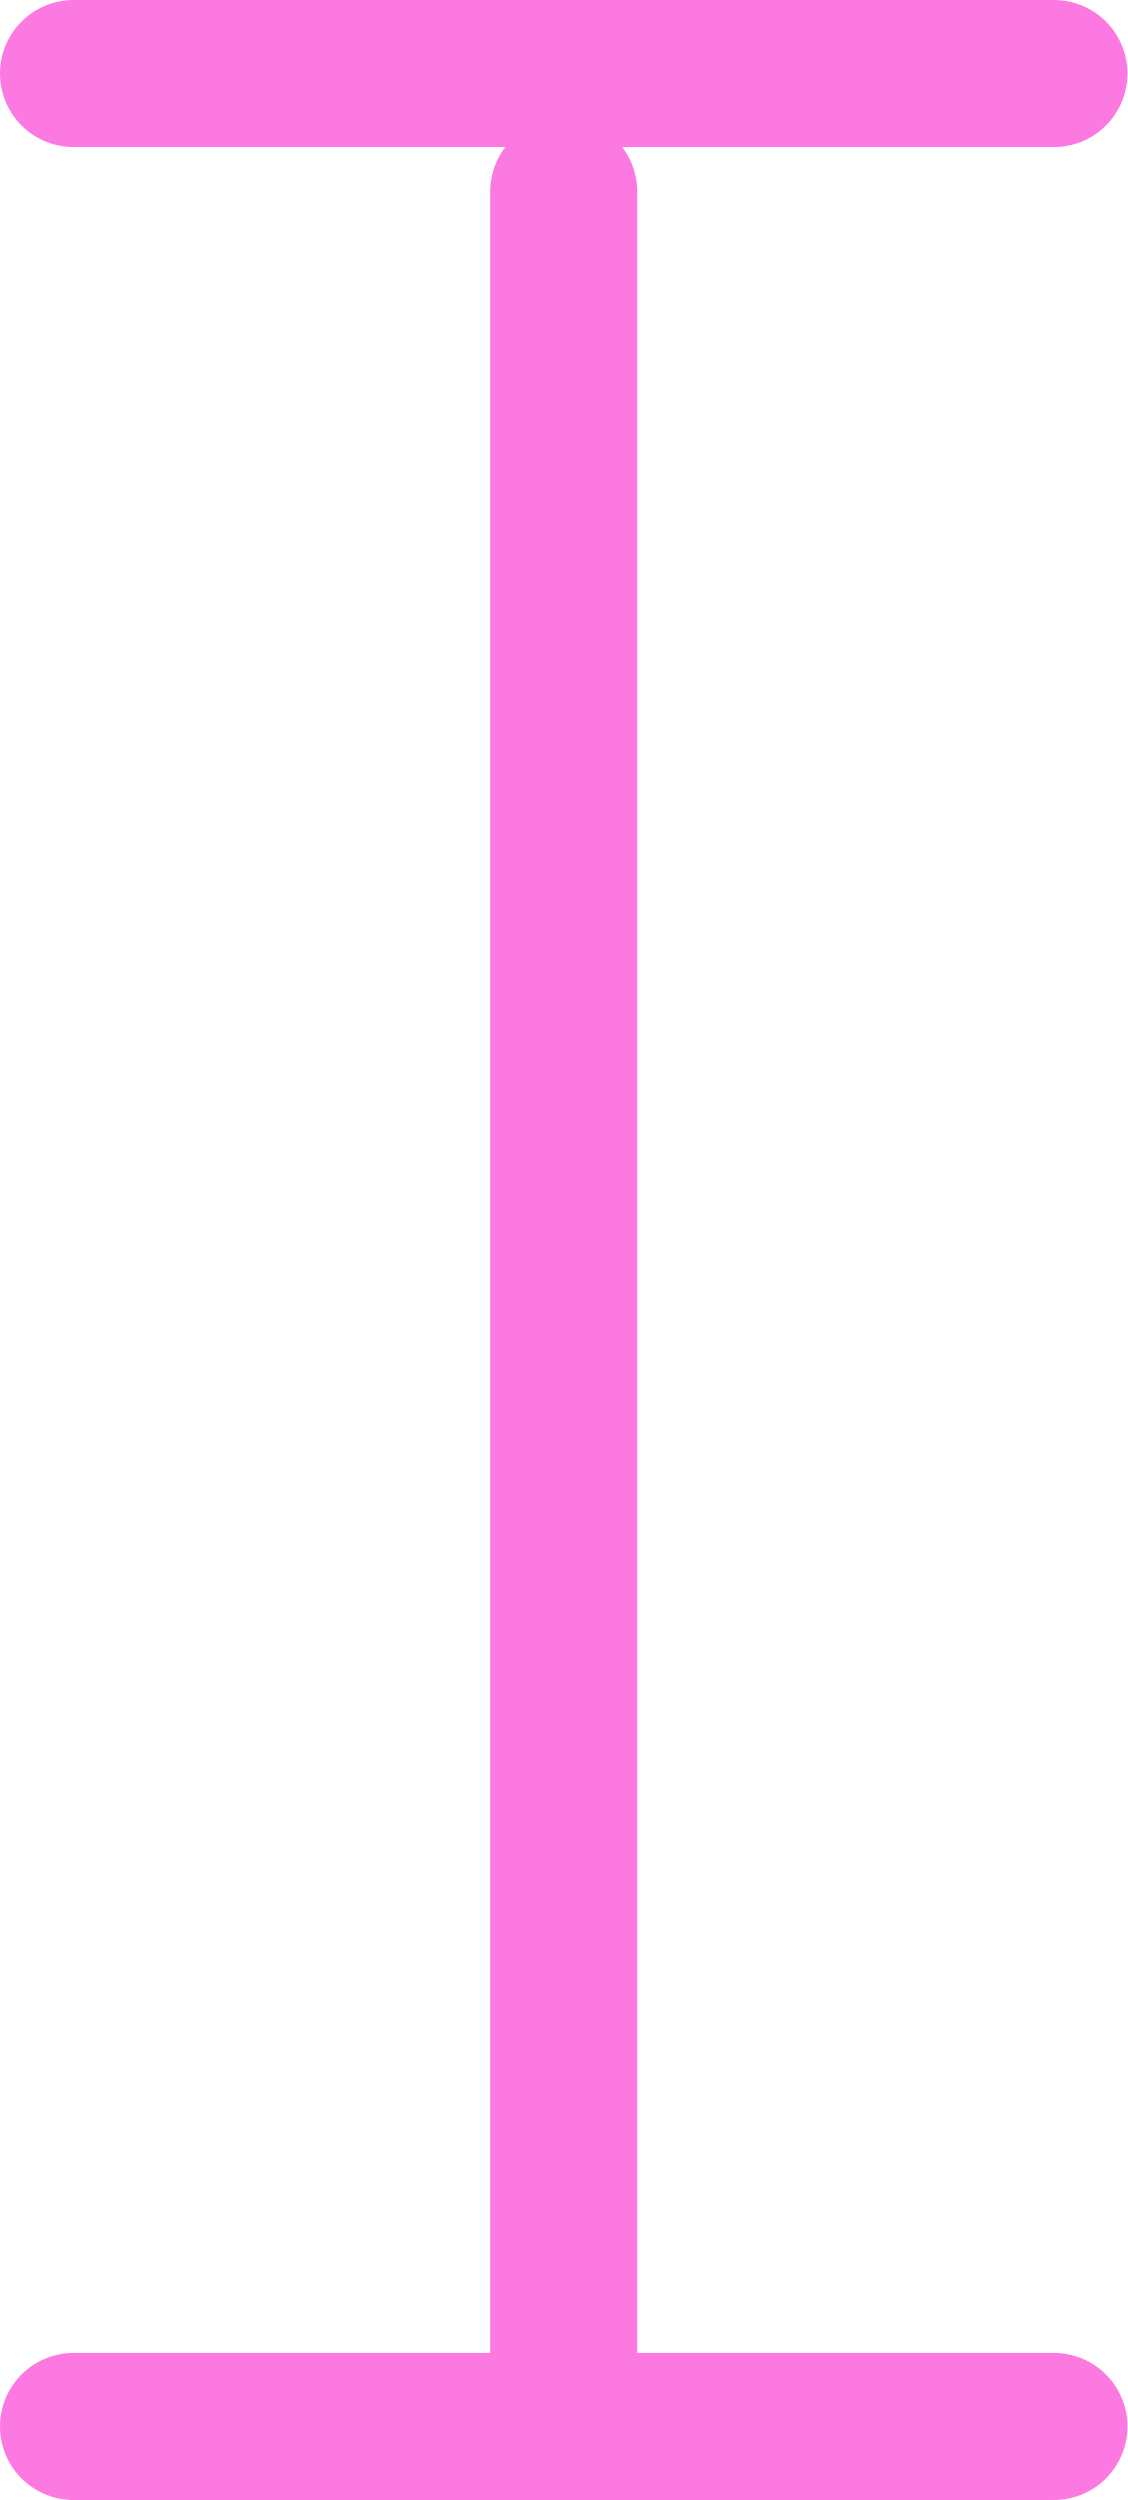
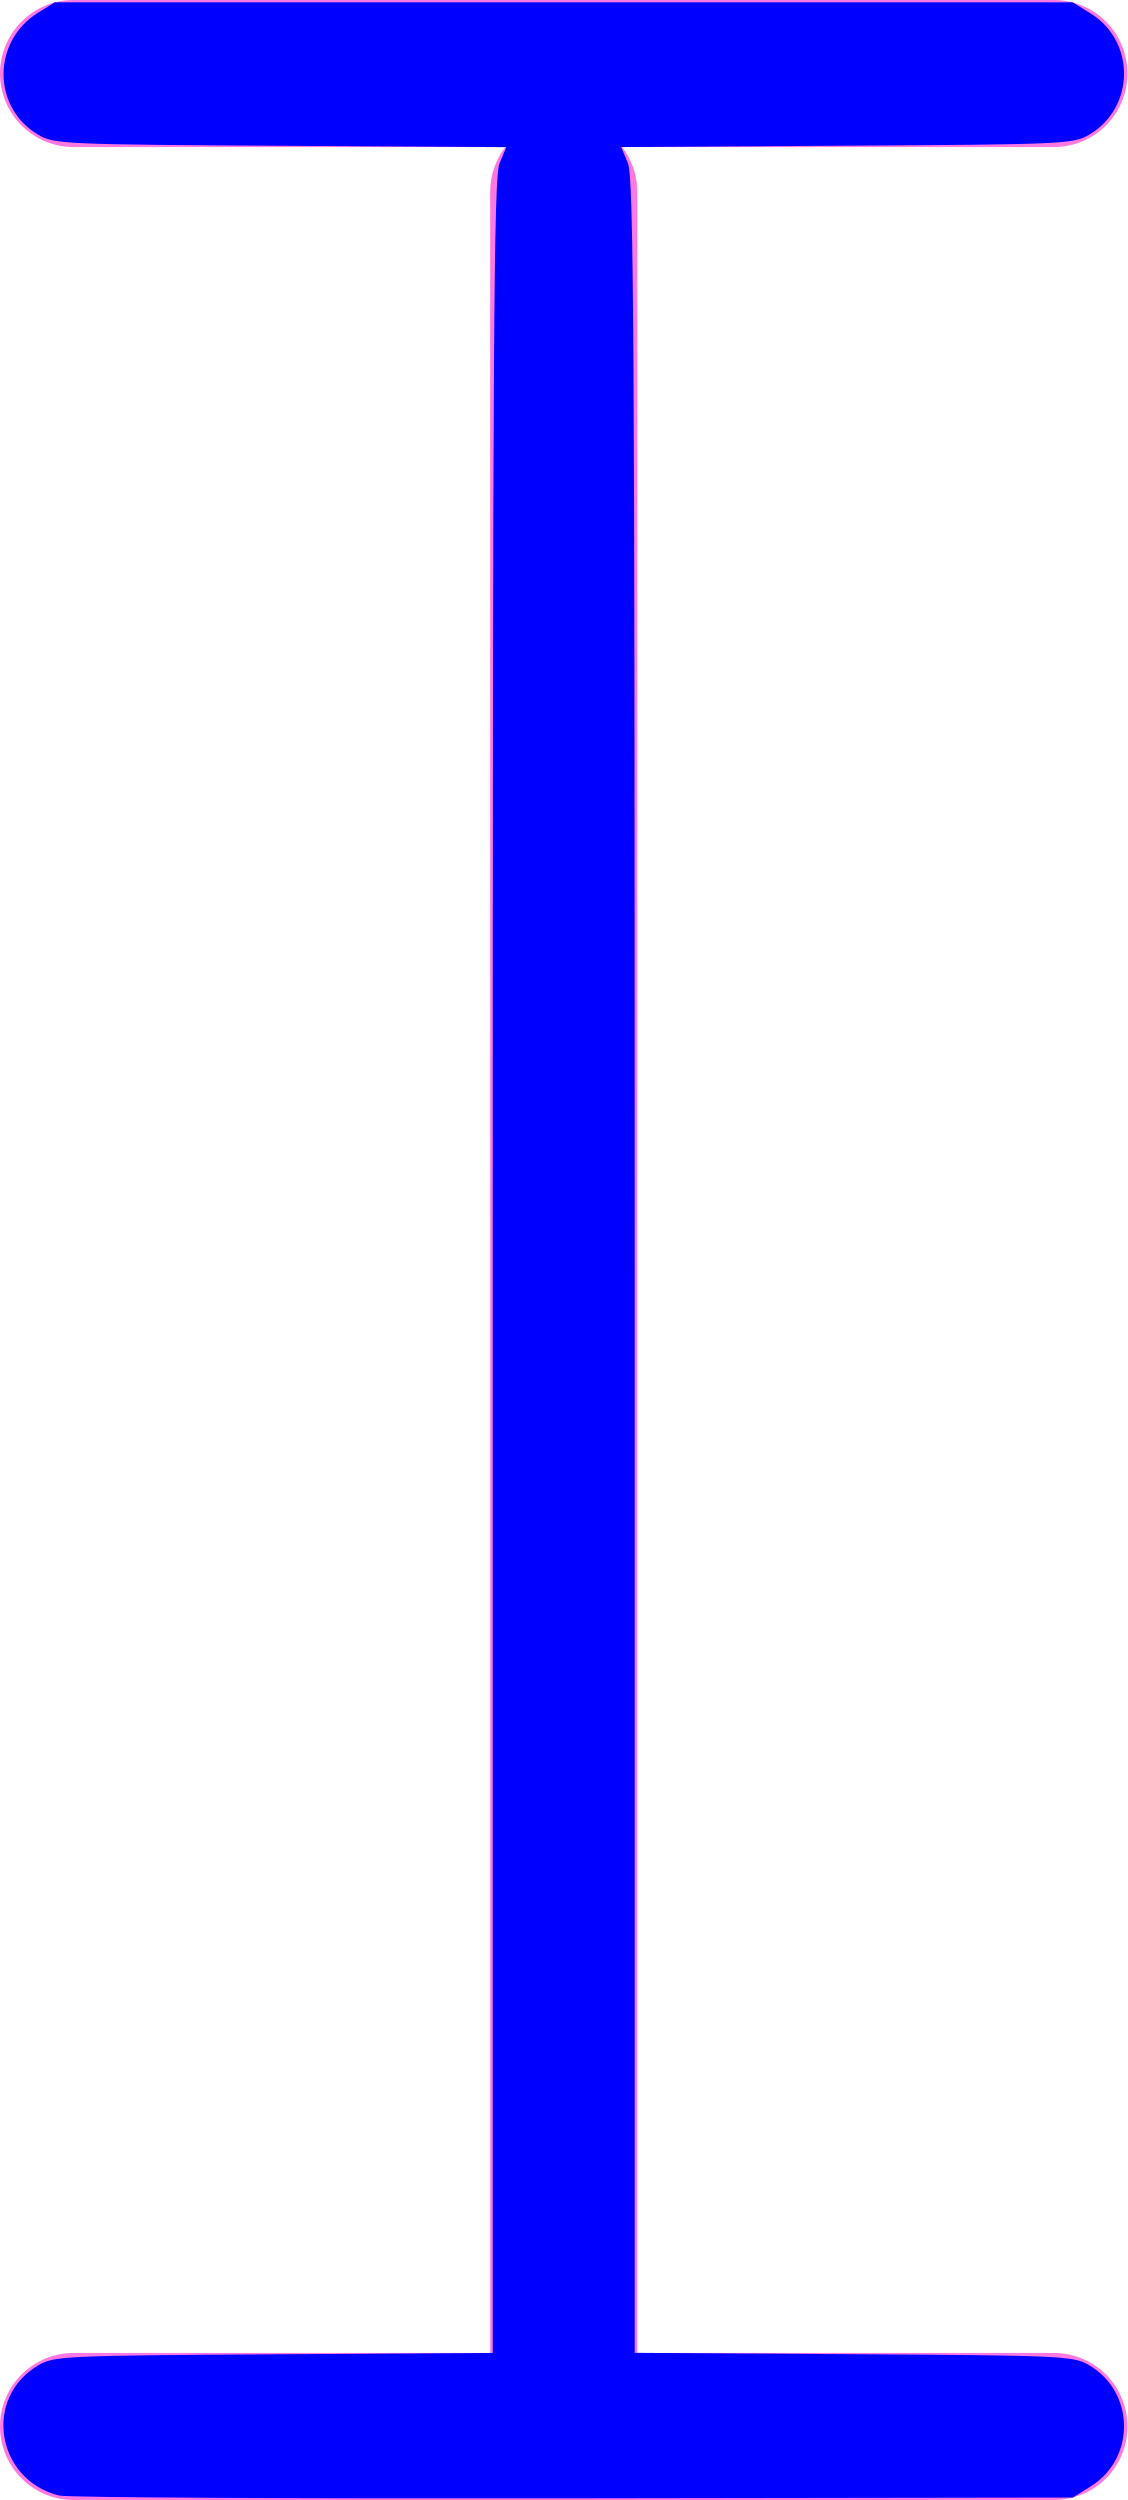
- <svg xmlns="http://www.w3.org/2000/svg" width="11.5" height="25.5" viewBox="0 0 11.5 25.5">
+ <svg xmlns="http://www.w3.org/2000/svg" width="11.5" height="25.5" viewBox="0 0 11.5 25.5" version="1.1" id="svg6">
+   <defs id="defs10" />
  <g id="Group_239" data-name="Group 239" transform="translate(-1683.75 -129.75)">
    <line id="Line_36" data-name="Line 36" x2="10" transform="translate(1684.5 130.5)" fill="none" stroke="#fd79e2" stroke-linecap="round" stroke-width="1.5" />
    <line id="Line_38" data-name="Line 38" y2="22.222" transform="translate(1689.5 131.705)" fill="none" stroke="#fd79e2" stroke-linecap="round" stroke-width="1.5" />
    <line id="Line_37" data-name="Line 37" x2="10" transform="translate(1684.5 154.5)" fill="none" stroke="#fd79e2" stroke-linecap="round" stroke-width="1.5" />
  </g>
+   <path style="fill:#0000ff;stroke-width:0.048" d="m 0.607,25.456 c -0.647,-0.159 -0.782,-0.997 -0.216,-1.33 0.161,-0.094 0.255,-0.099 2.401,-0.112 l 2.234,-0.014 V 12.916 c 0,-9.515 0.01,-11.107 0.069,-11.249 L 5.164,1.501 2.861,1.487 C 0.645,1.474 0.552,1.469 0.391,1.375 -0.081,1.097 -0.082,0.423 0.389,0.129 L 0.558,0.024 H 5.75 10.942 L 11.124,0.137 c 0.461,0.287 0.453,0.962 -0.015,1.237 -0.161,0.095 -0.254,0.099 -2.47,0.112 l -2.303,0.014 0.069,0.166 c 0.059,0.142 0.069,1.734 0.069,11.249 V 23.999 l 2.234,0.014 c 2.146,0.013 2.24,0.018 2.401,0.112 0.468,0.275 0.476,0.95 0.015,1.237 l -0.182,0.113 -5.095,0.008 c -2.802,0.004 -5.16,-0.008 -5.24,-0.028 z" id="path14" />
</svg>
